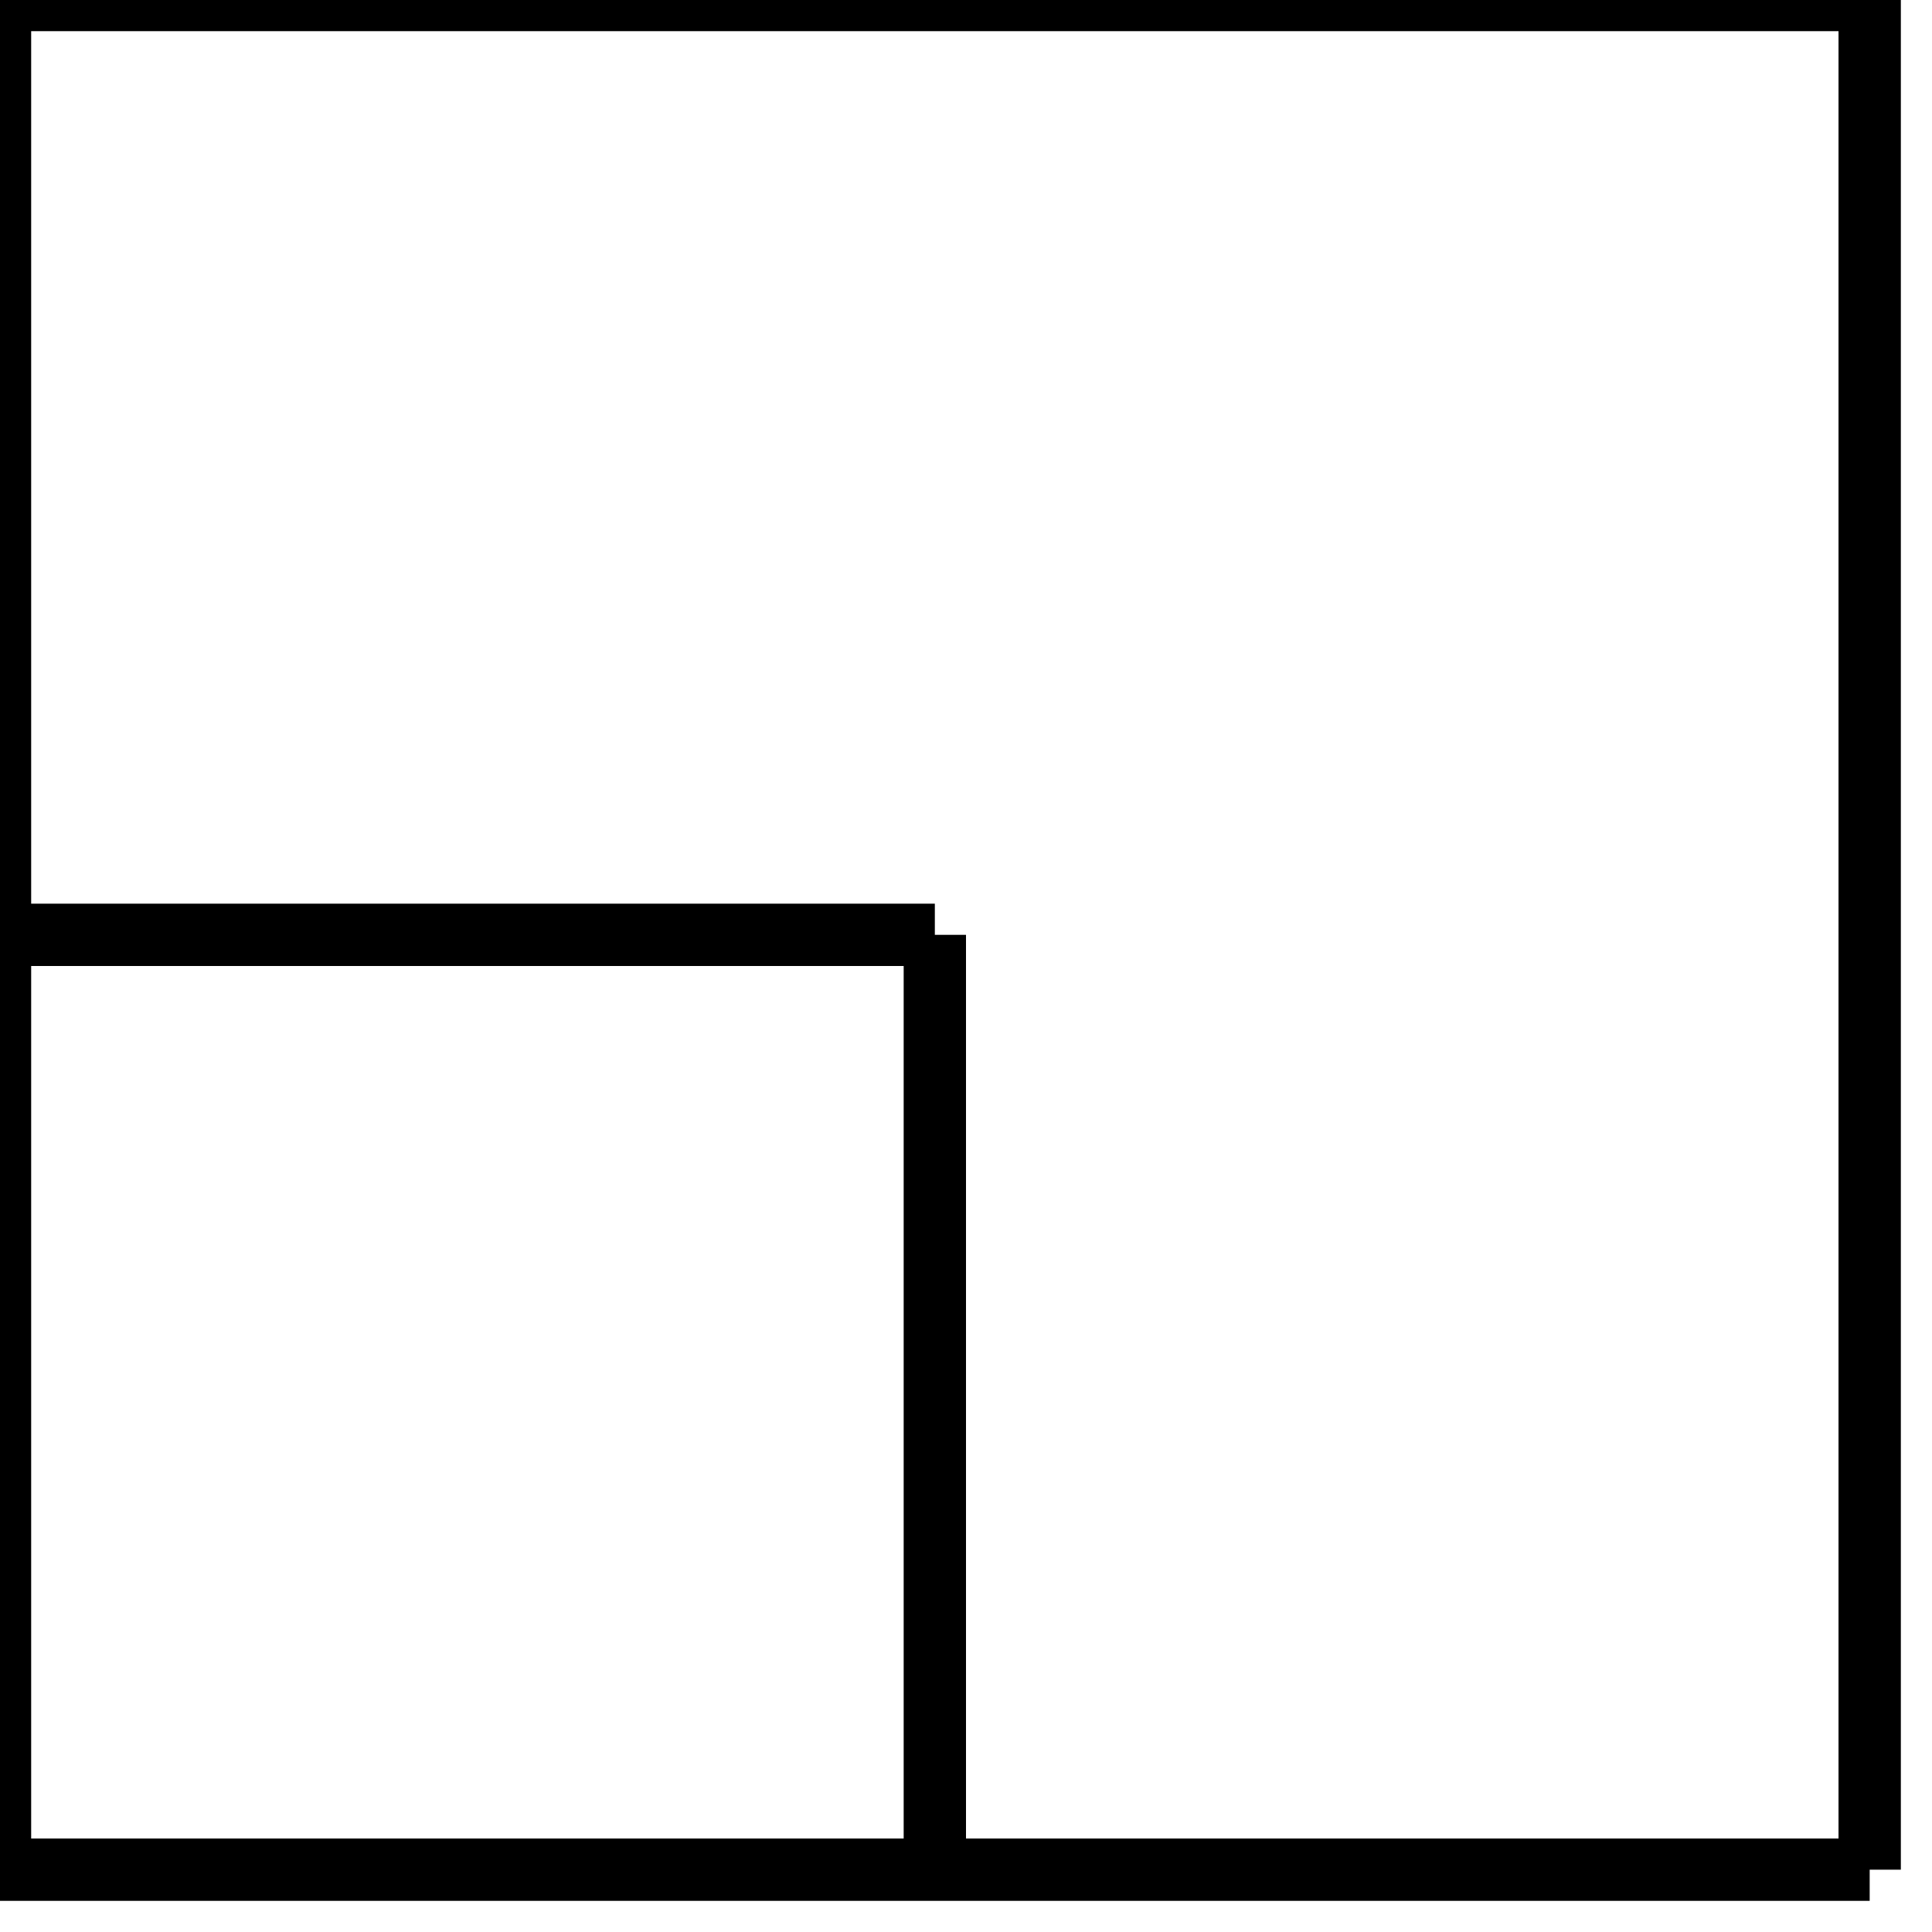
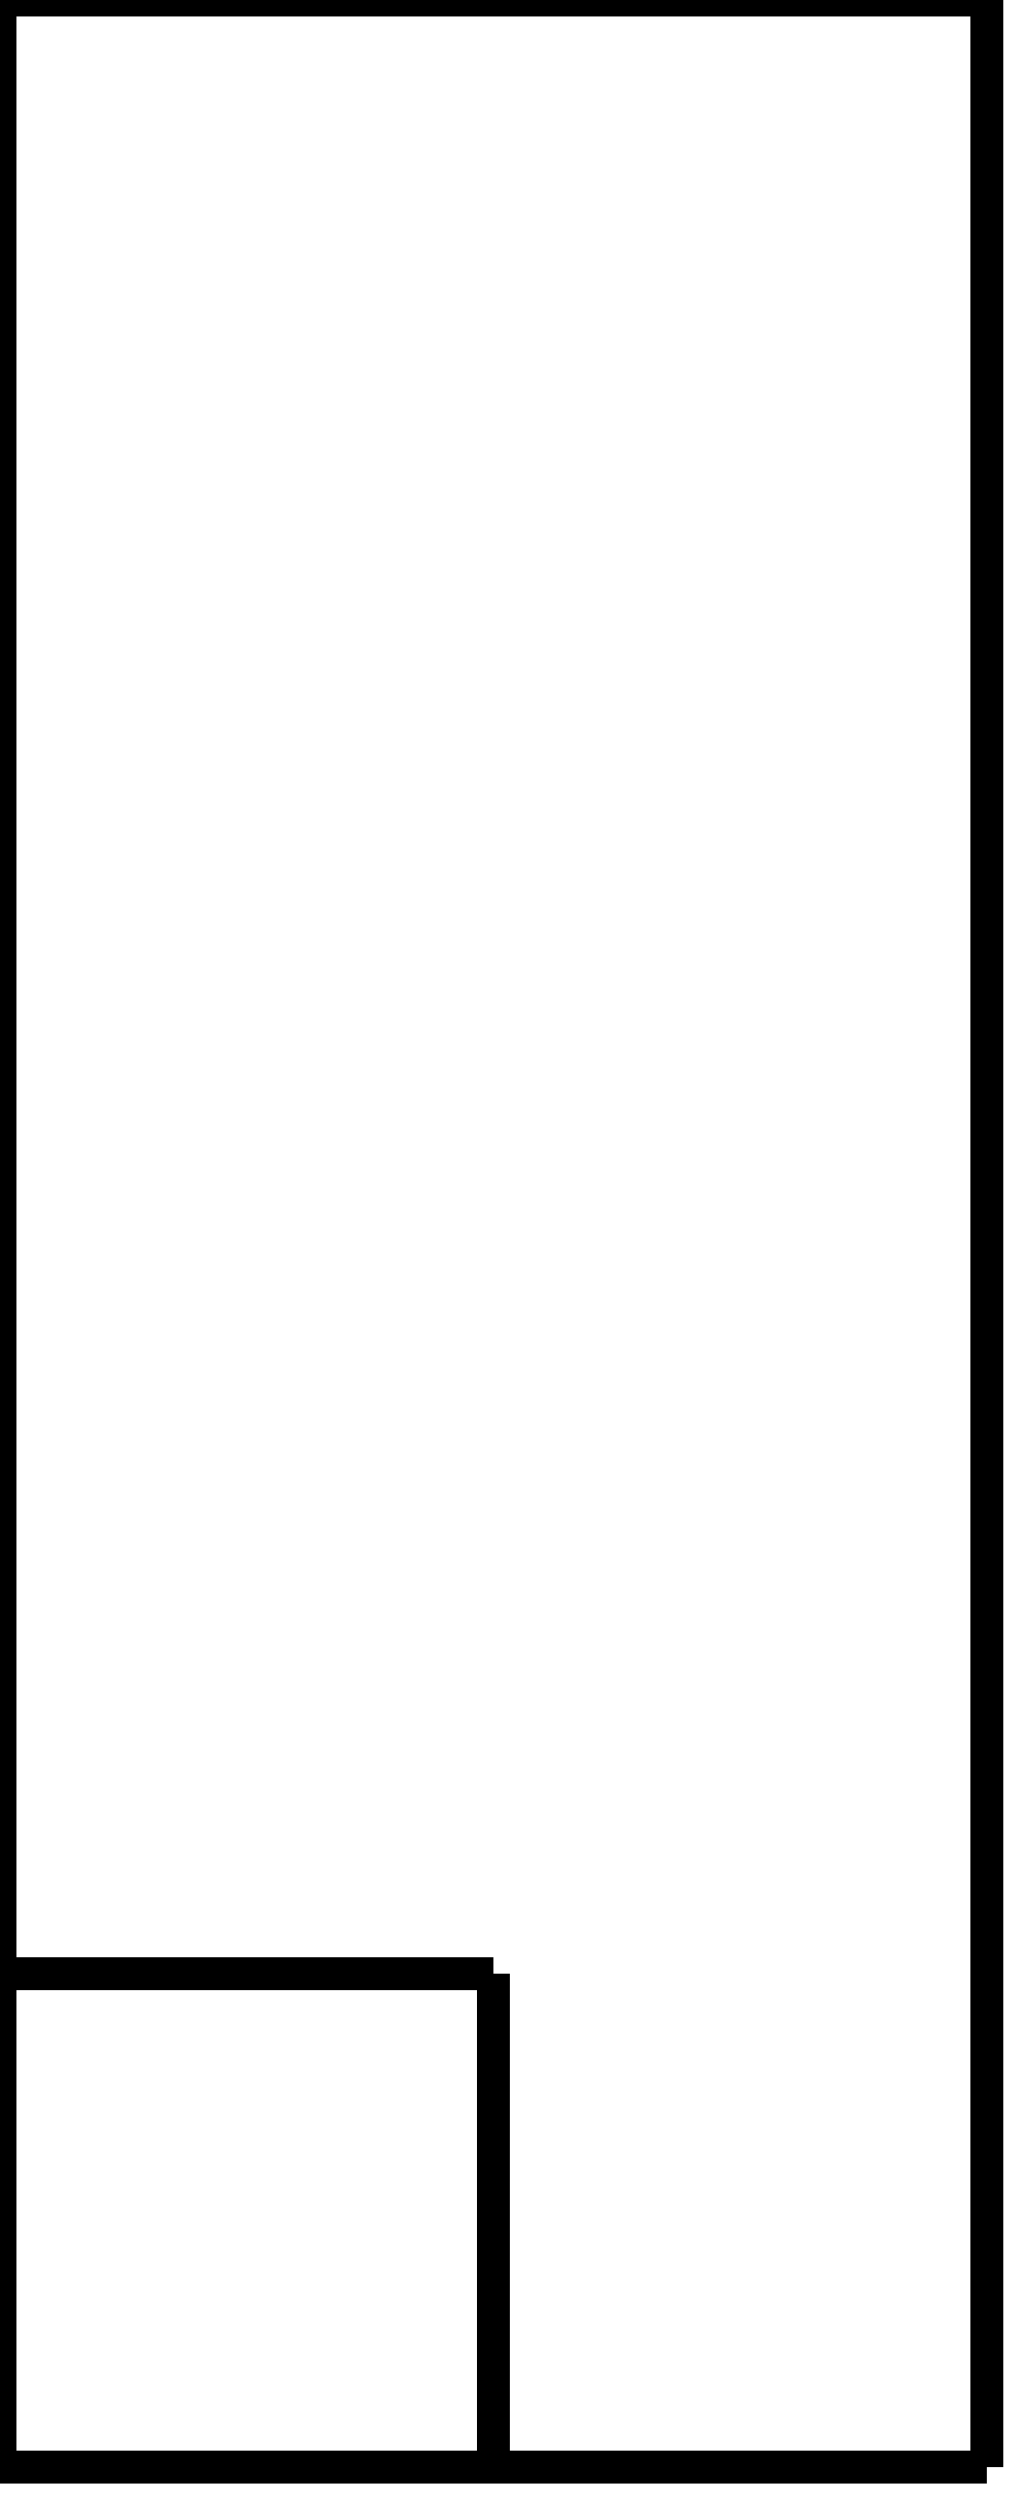
<svg xmlns="http://www.w3.org/2000/svg" version="1.1">
  <defs id="SvgjsDefs1001" />
  <svg id="SvgjsSvg1002" width="2" height="0" focusable="false" style="overflow: hidden; top: -100%; left: -100%; position: absolute; opacity: 0">
    <polyline id="SvgjsPolyline1003" points="0,0" />
    <path id="SvgjsPath1004" d="M0 0 " />
  </svg>
-   <line id="SvgjsLine1006" x1="0" y1="30" x2="30" y2="30" stroke="#000000" stroke-width="2" />
-   <line id="SvgjsLine1007" x1="30" y1="30" x2="30" y2="60" stroke="#000000" stroke-width="2" />
+   <line id="SvgjsLine1006" x1="0" y1="120" x2="30" y2="120" stroke="#000000" stroke-width="2" />
+   <line id="SvgjsLine1007" x1="30" y1="120" x2="30" y2="150" stroke="#000000" stroke-width="2" />
  <line id="SvgjsLine1008" x1="0" y1="0" x2="60" y2="0" stroke="#000000" stroke-width="2" />
-   <line id="SvgjsLine1009" x1="0" y1="0" x2="0" y2="60" stroke="#000000" stroke-width="2" />
-   <line id="SvgjsLine1010" x1="60" y1="0" x2="60" y2="60" stroke="#000000" stroke-width="2" />
-   <line id="SvgjsLine1011" x1="0" y1="60" x2="60" y2="60" stroke="#000000" stroke-width="2" />
+   <line id="SvgjsLine1009" x1="0" y1="0" x2="0" y2="150" stroke="#000000" stroke-width="2" />
+   <line id="SvgjsLine1010" x1="60" y1="0" x2="60" y2="150" stroke="#000000" stroke-width="2" />
+   <line id="SvgjsLine1011" x1="0" y1="150" x2="60" y2="150" stroke="#000000" stroke-width="2" />
</svg>
